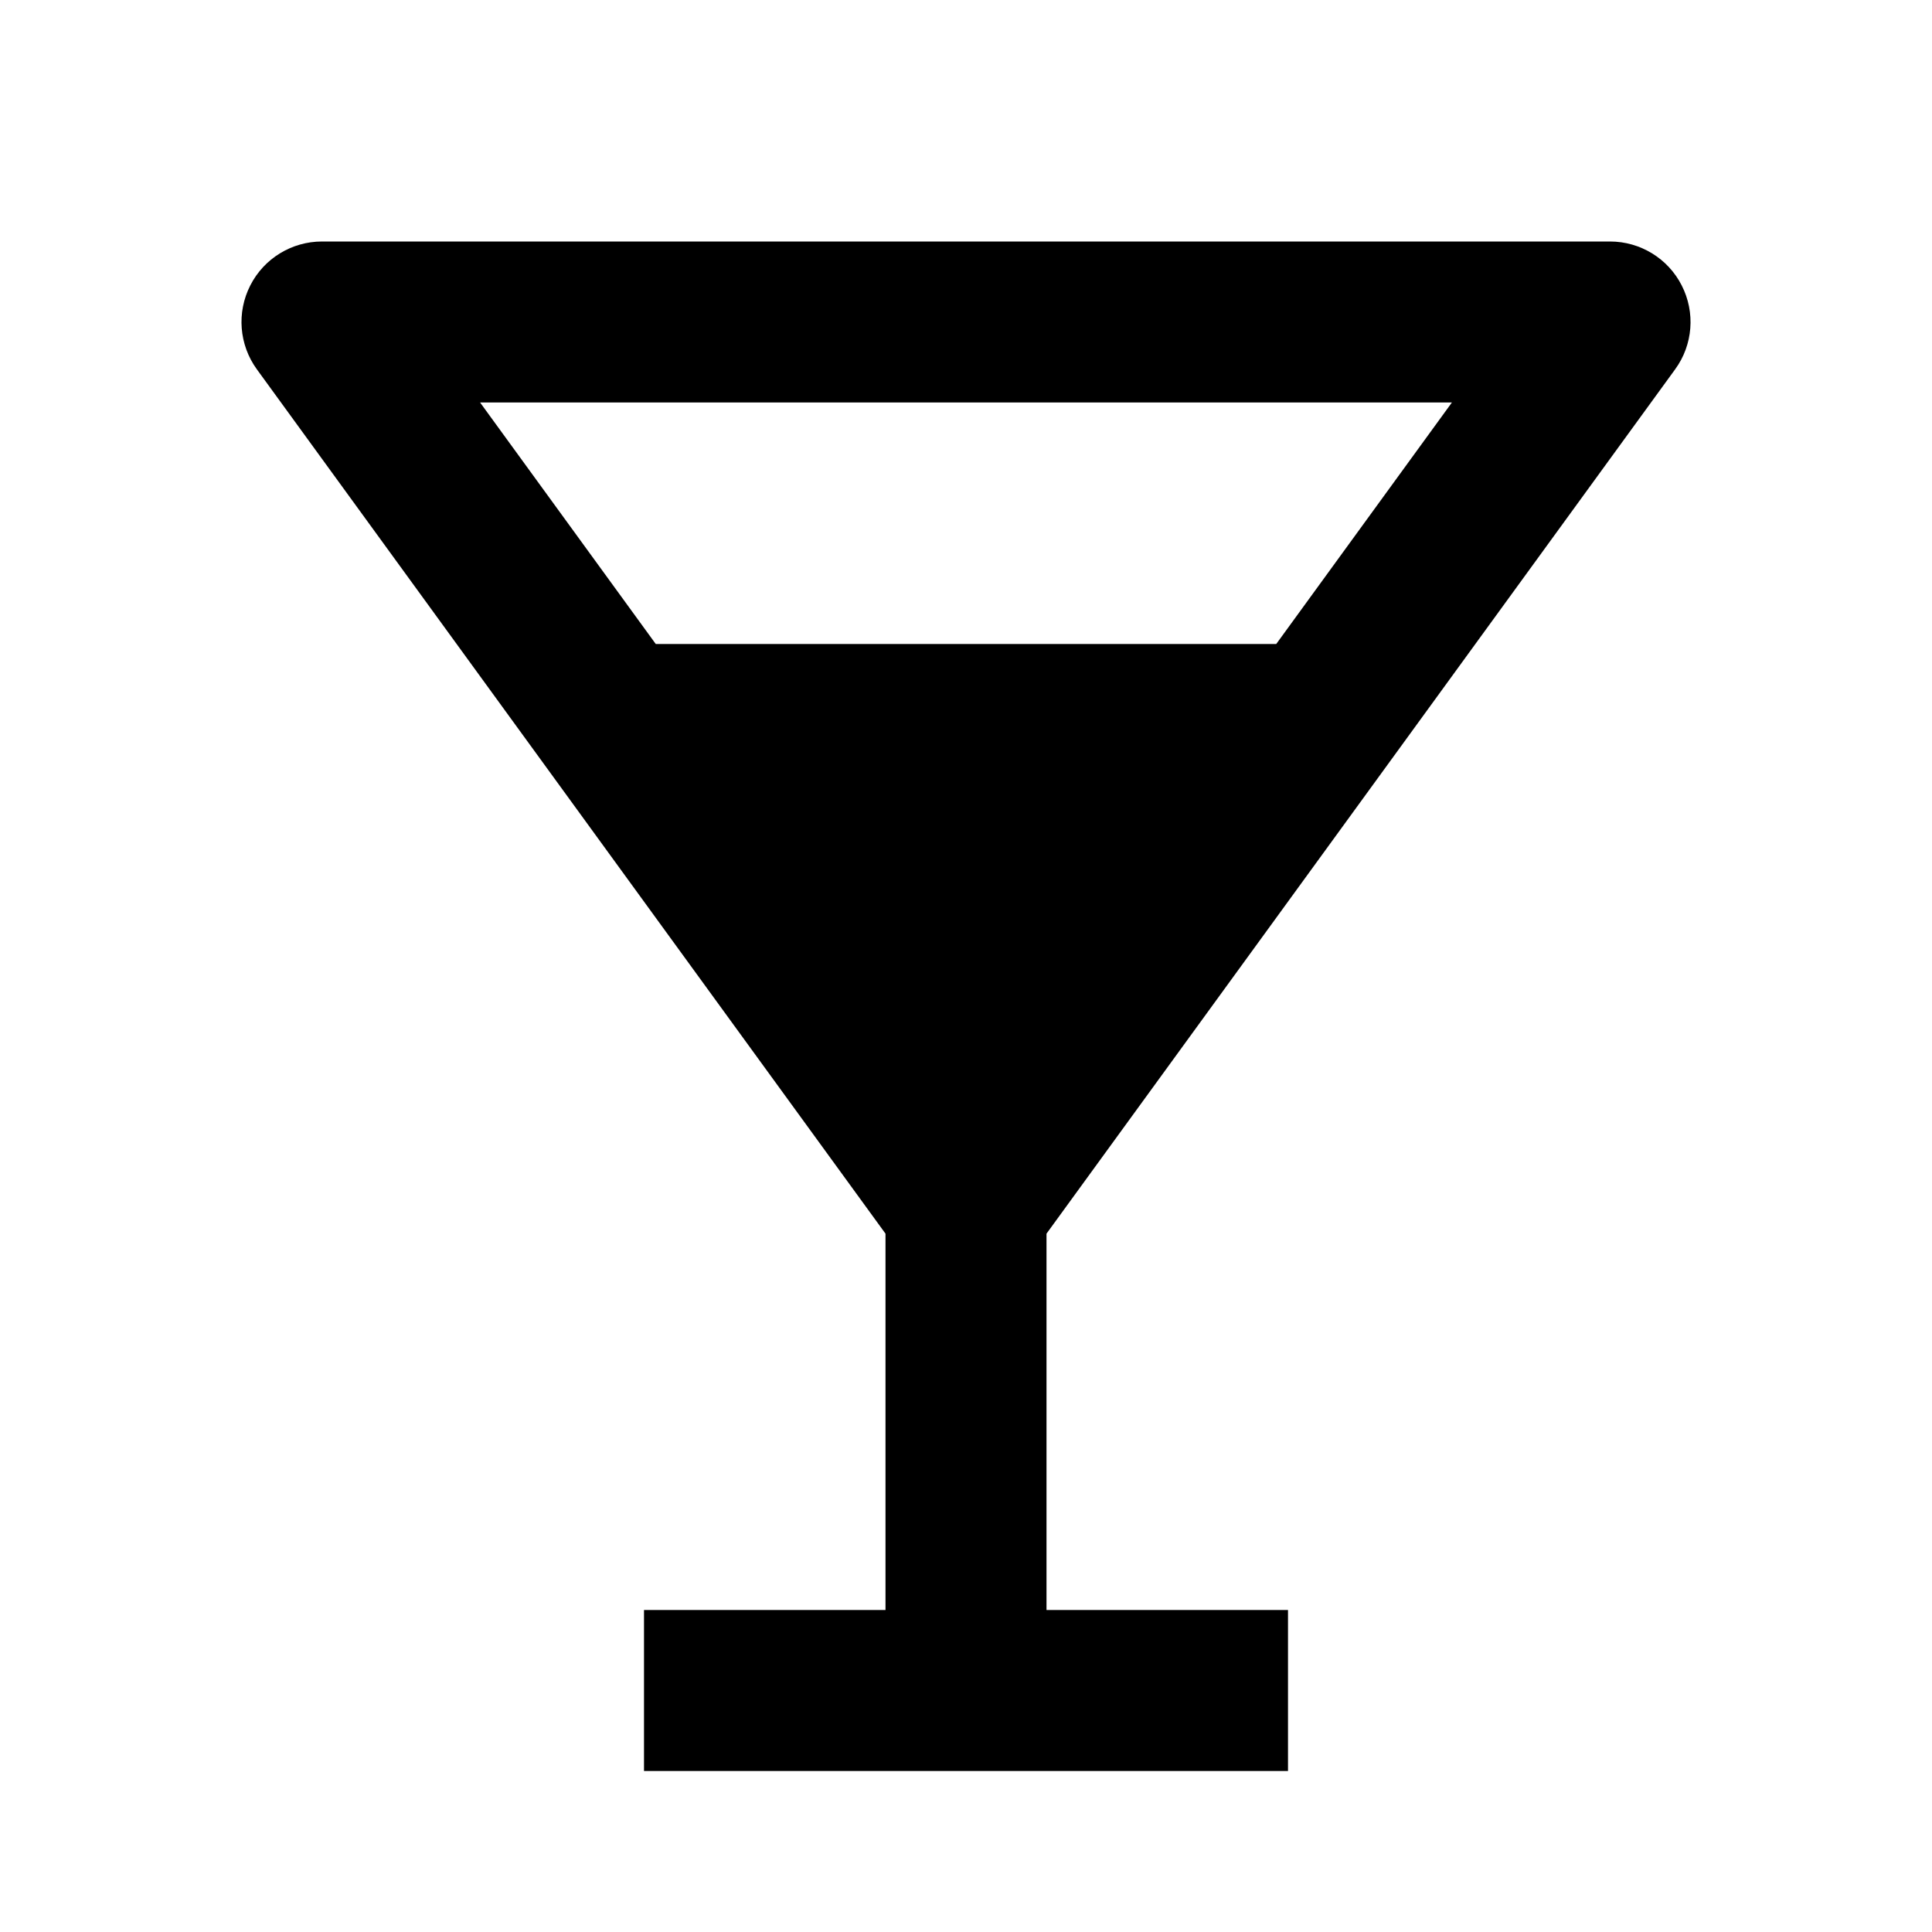
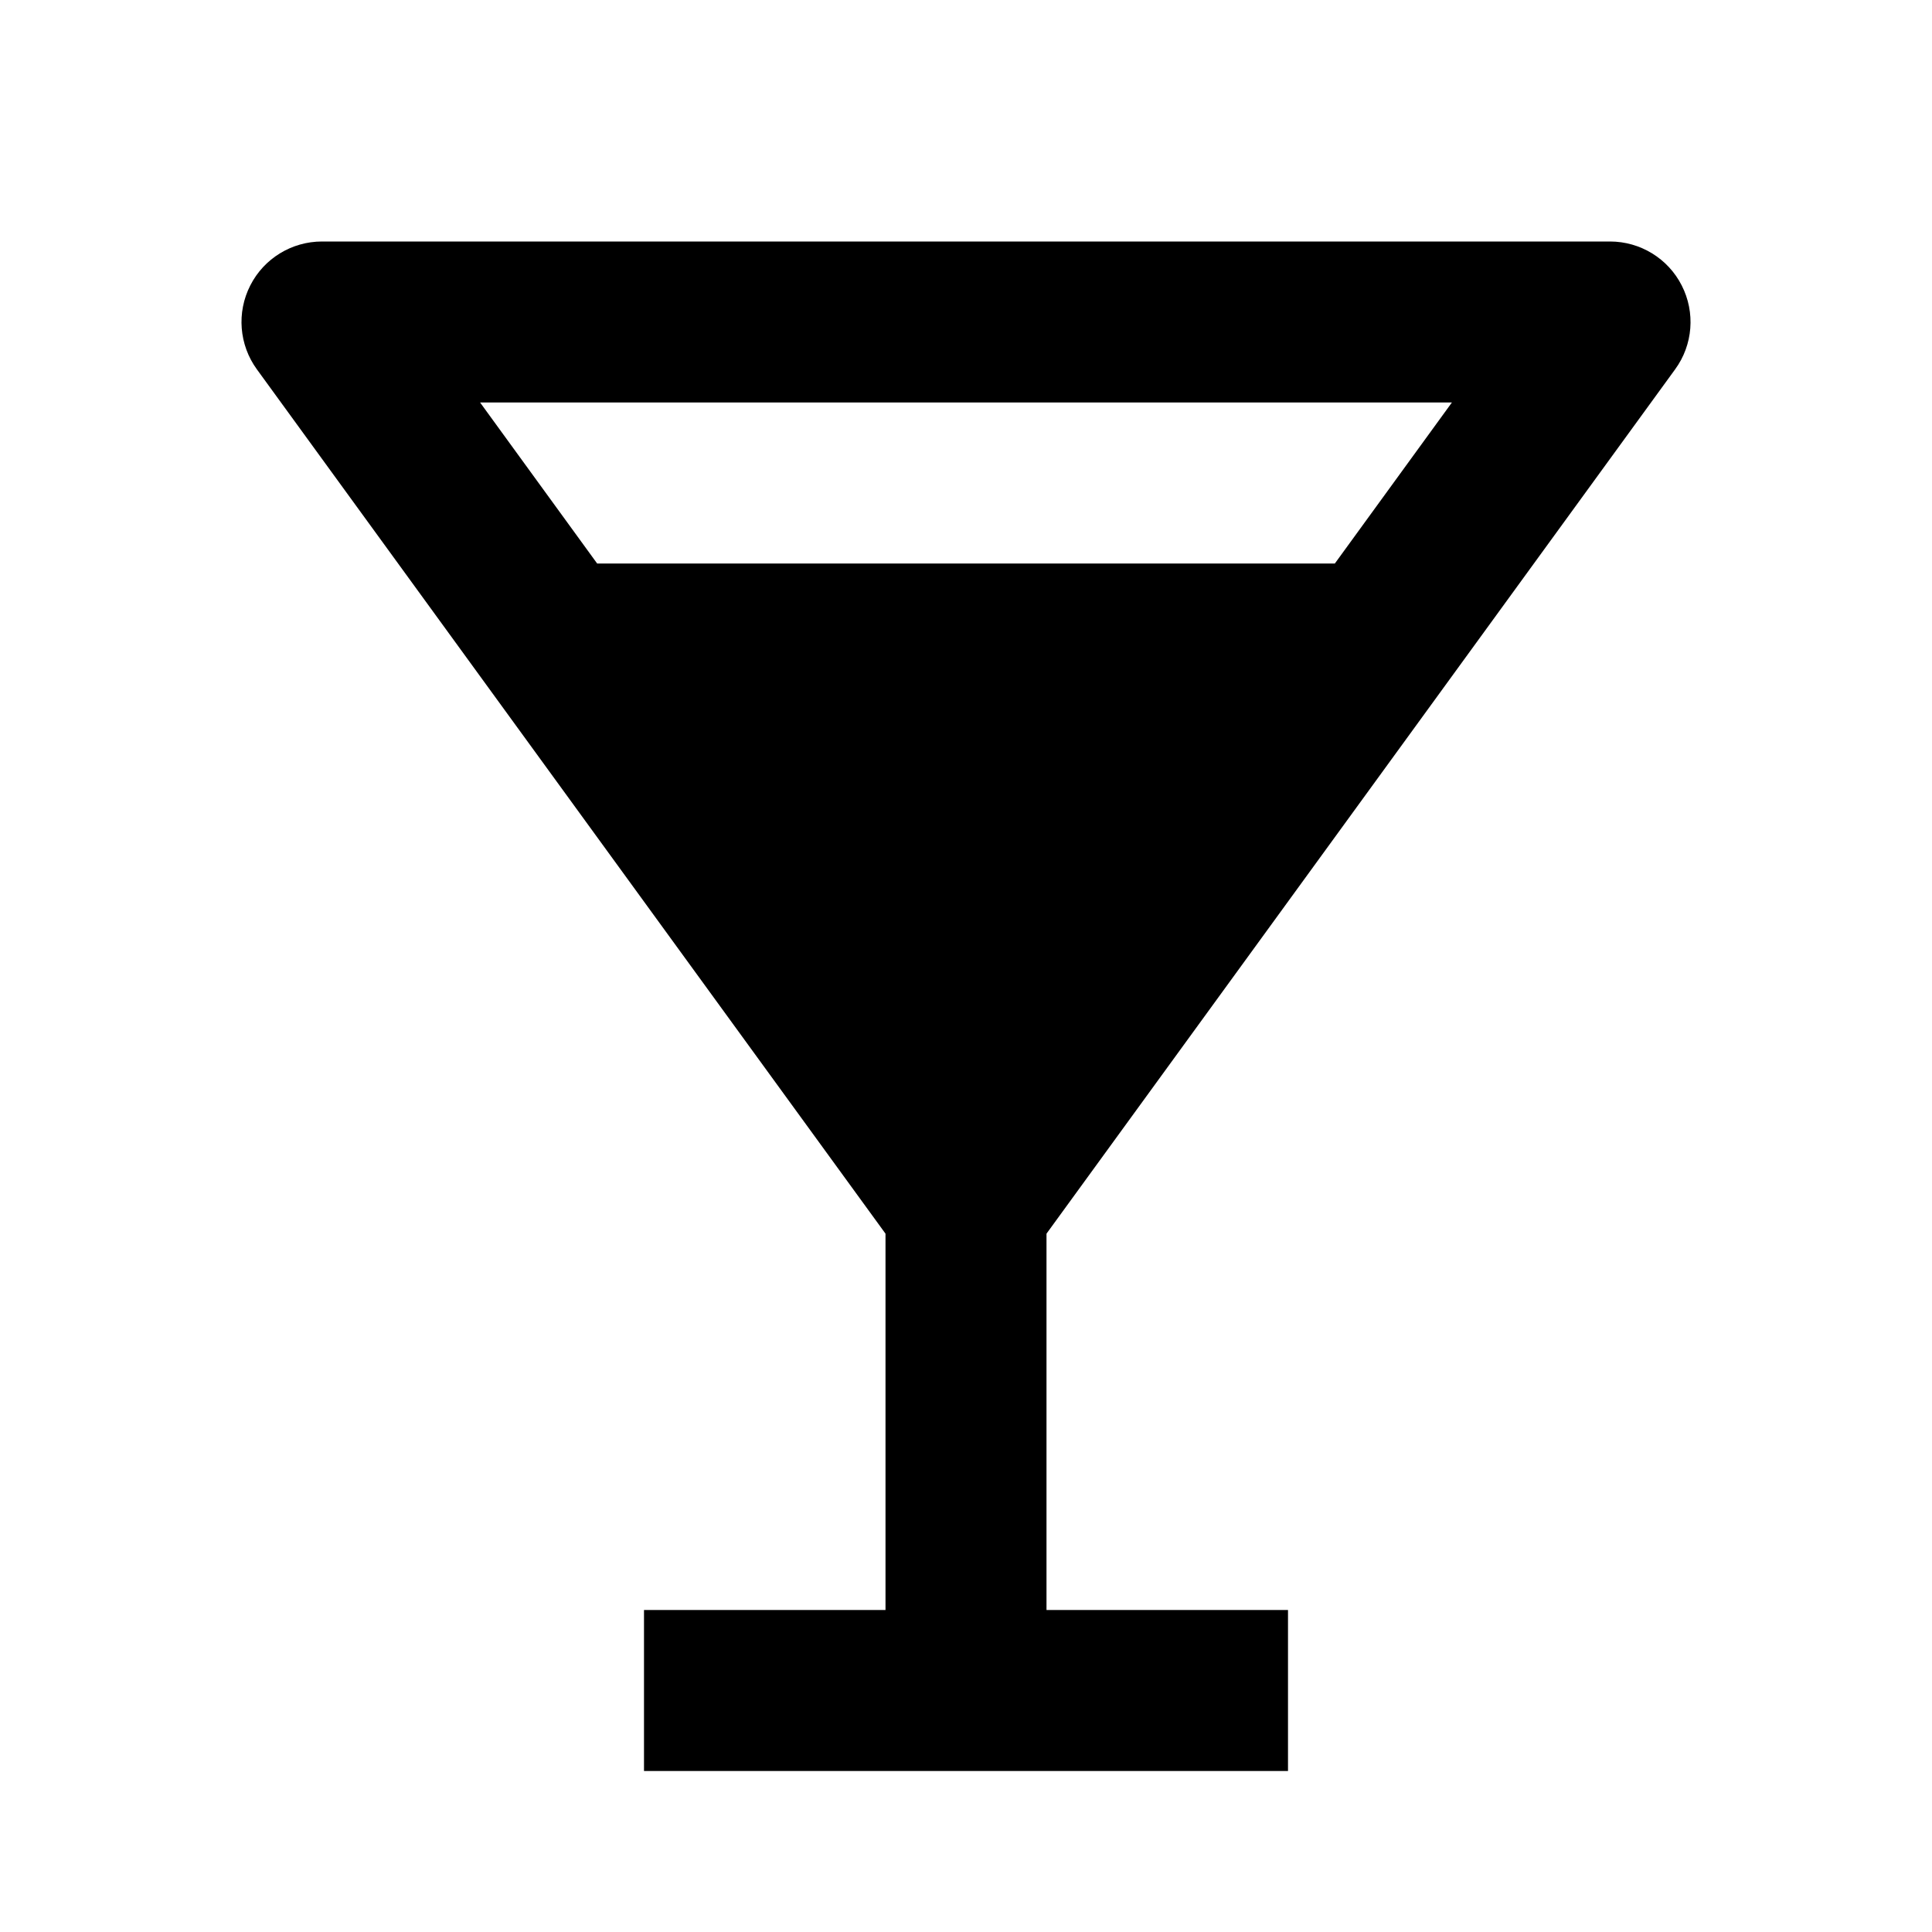
<svg xmlns="http://www.w3.org/2000/svg" width="24" height="24" viewBox="0 0 24 24">
-   <path d="M20,3H4C3.624,3,3.279,3.211,3.109,3.546C2.938,3.881,2.97,4.284,3.191,4.588L11,15.325V20H8v2h8v-2h-3v-4.675 l7.809-10.737c0.222-0.304,0.253-0.707,0.082-1.042C20.721,3.211,20.376,3,20,3z M15.854,8H8.146L5.964,5h12.072L15.854,8z" />
+   <path d="M20.809,4.588c0.222-0.304,0.253-0.707,0.082-1.042C20.721,3.211,20.376,3,20,3H4C3.624,3,3.279,3.211,3.109,3.546 C2.938,3.881,2.97,4.284,3.191,4.588L11,15.325V20H8v2h8v-2h-3v-4.675L20.809,4.588z M18.036,5l-1.454,2H7.418L5.964,5H18.036z" />
</svg>
